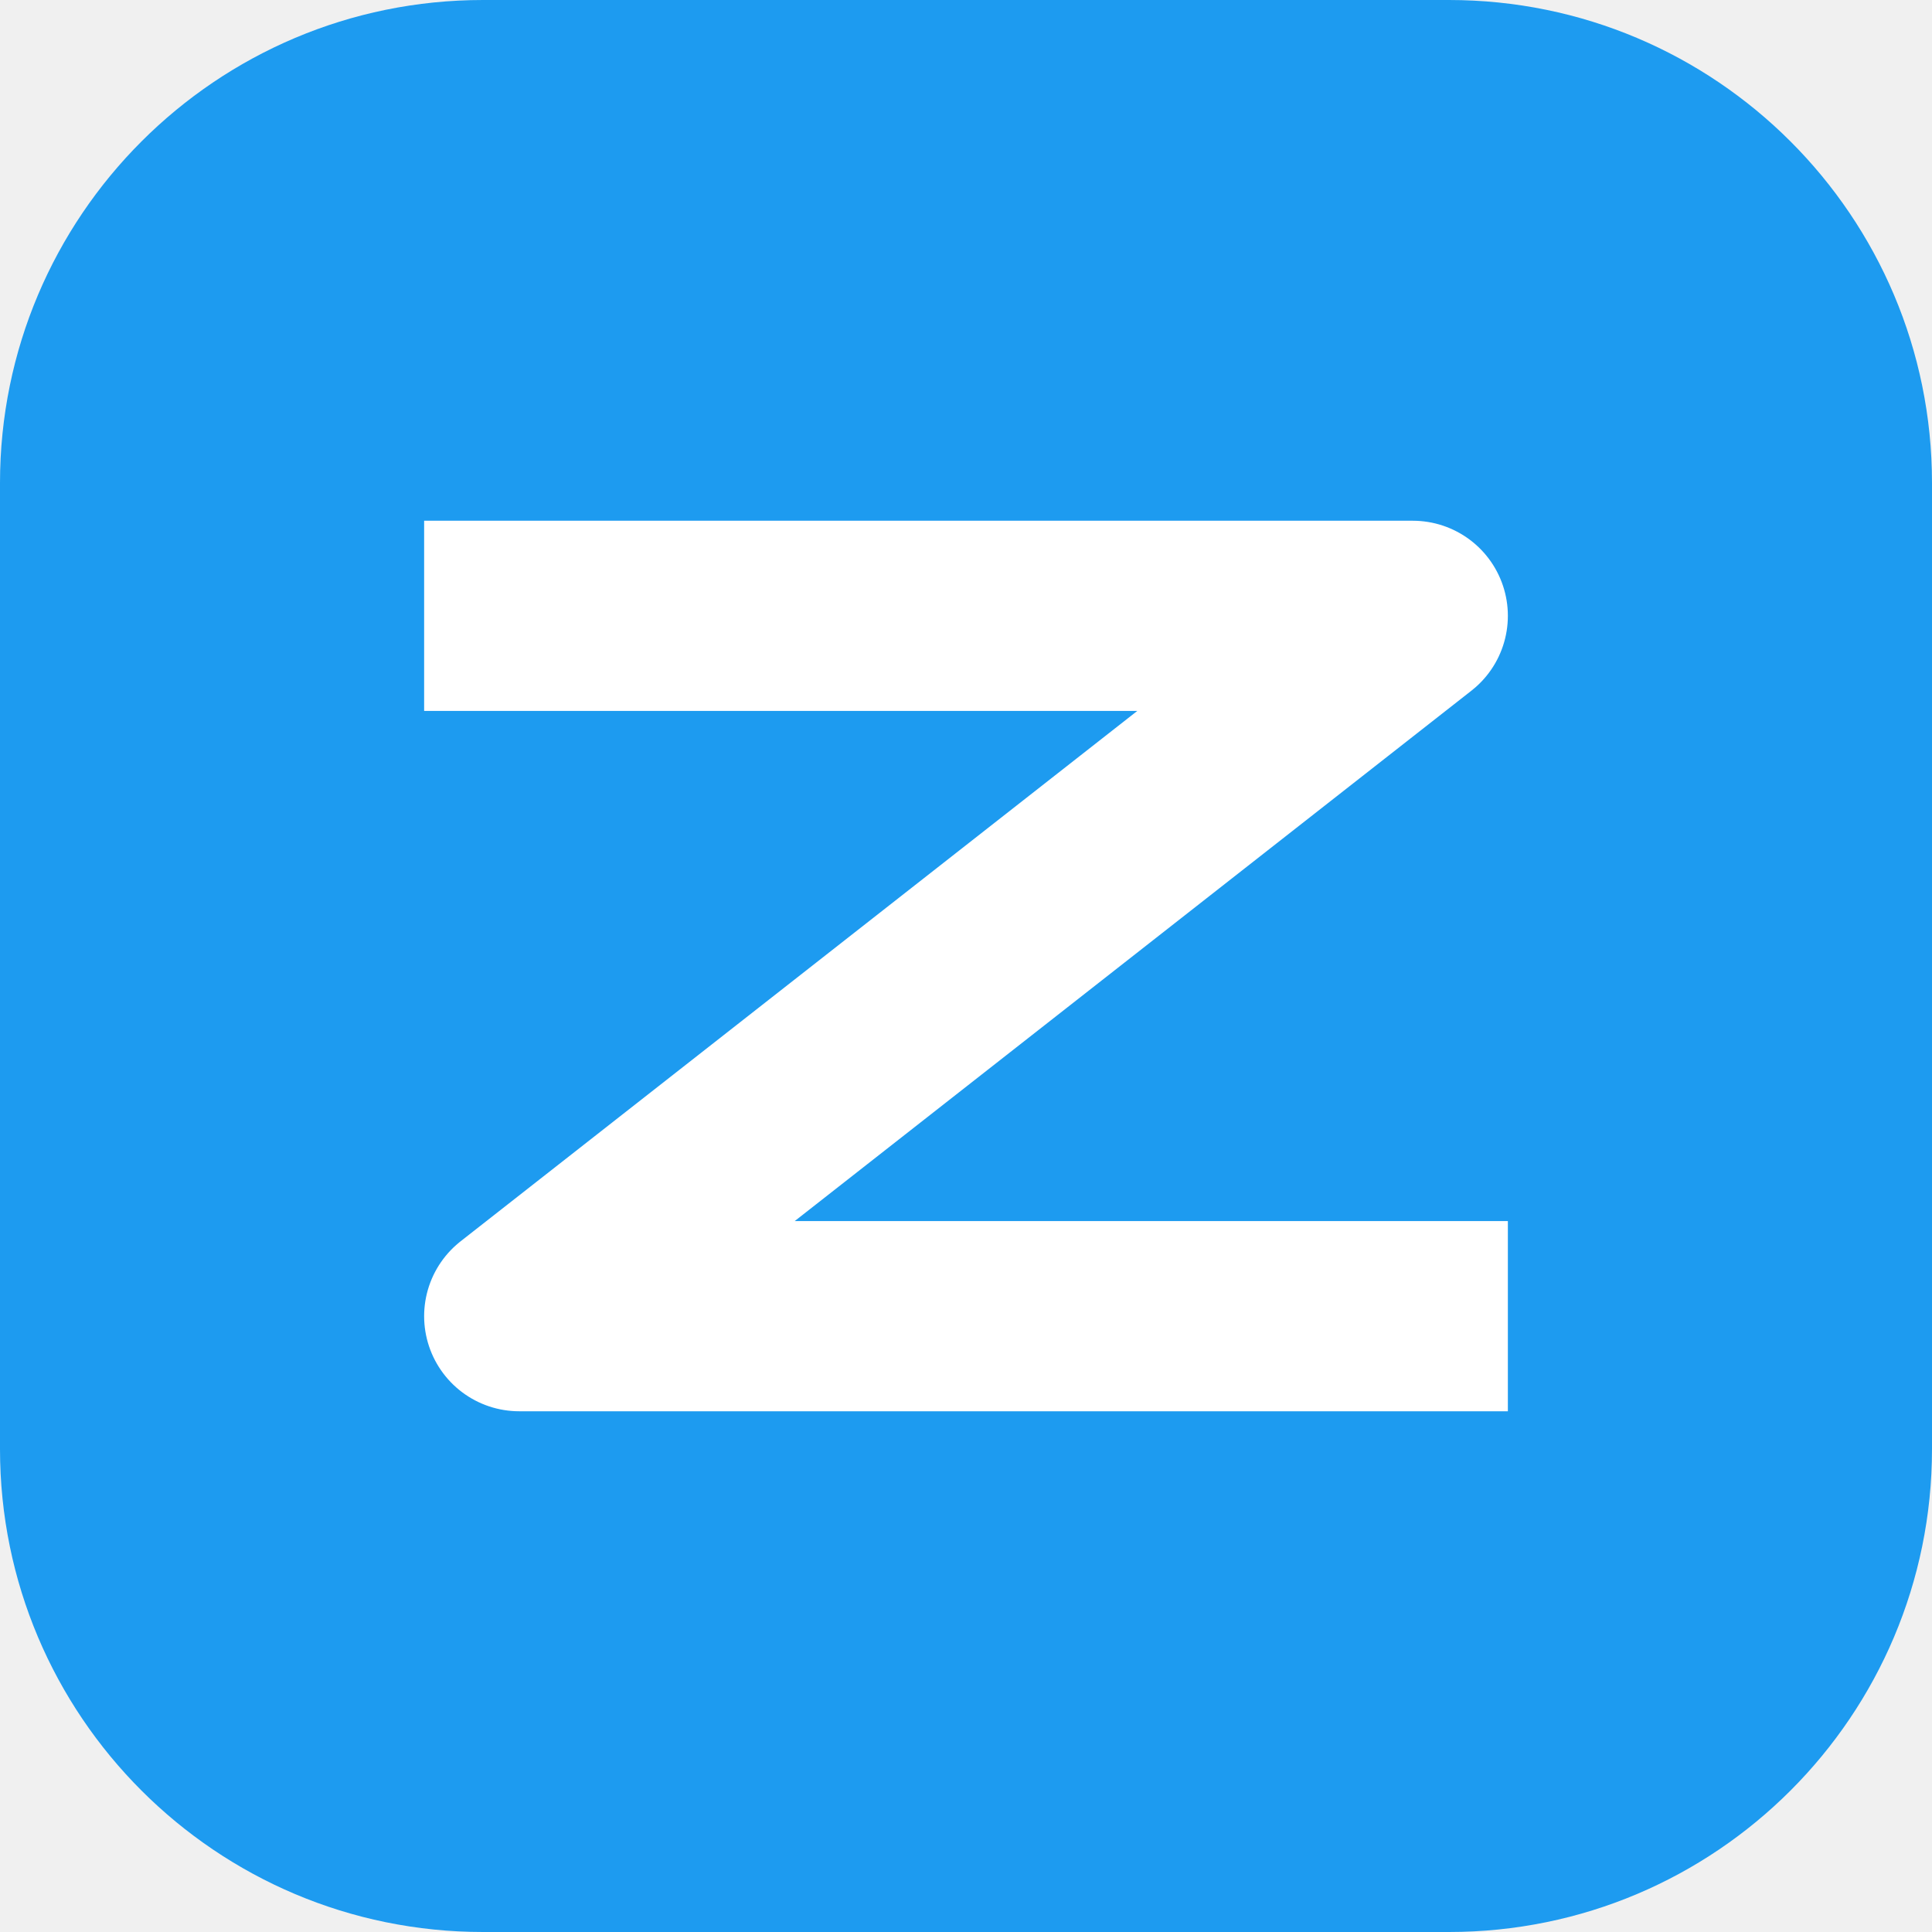
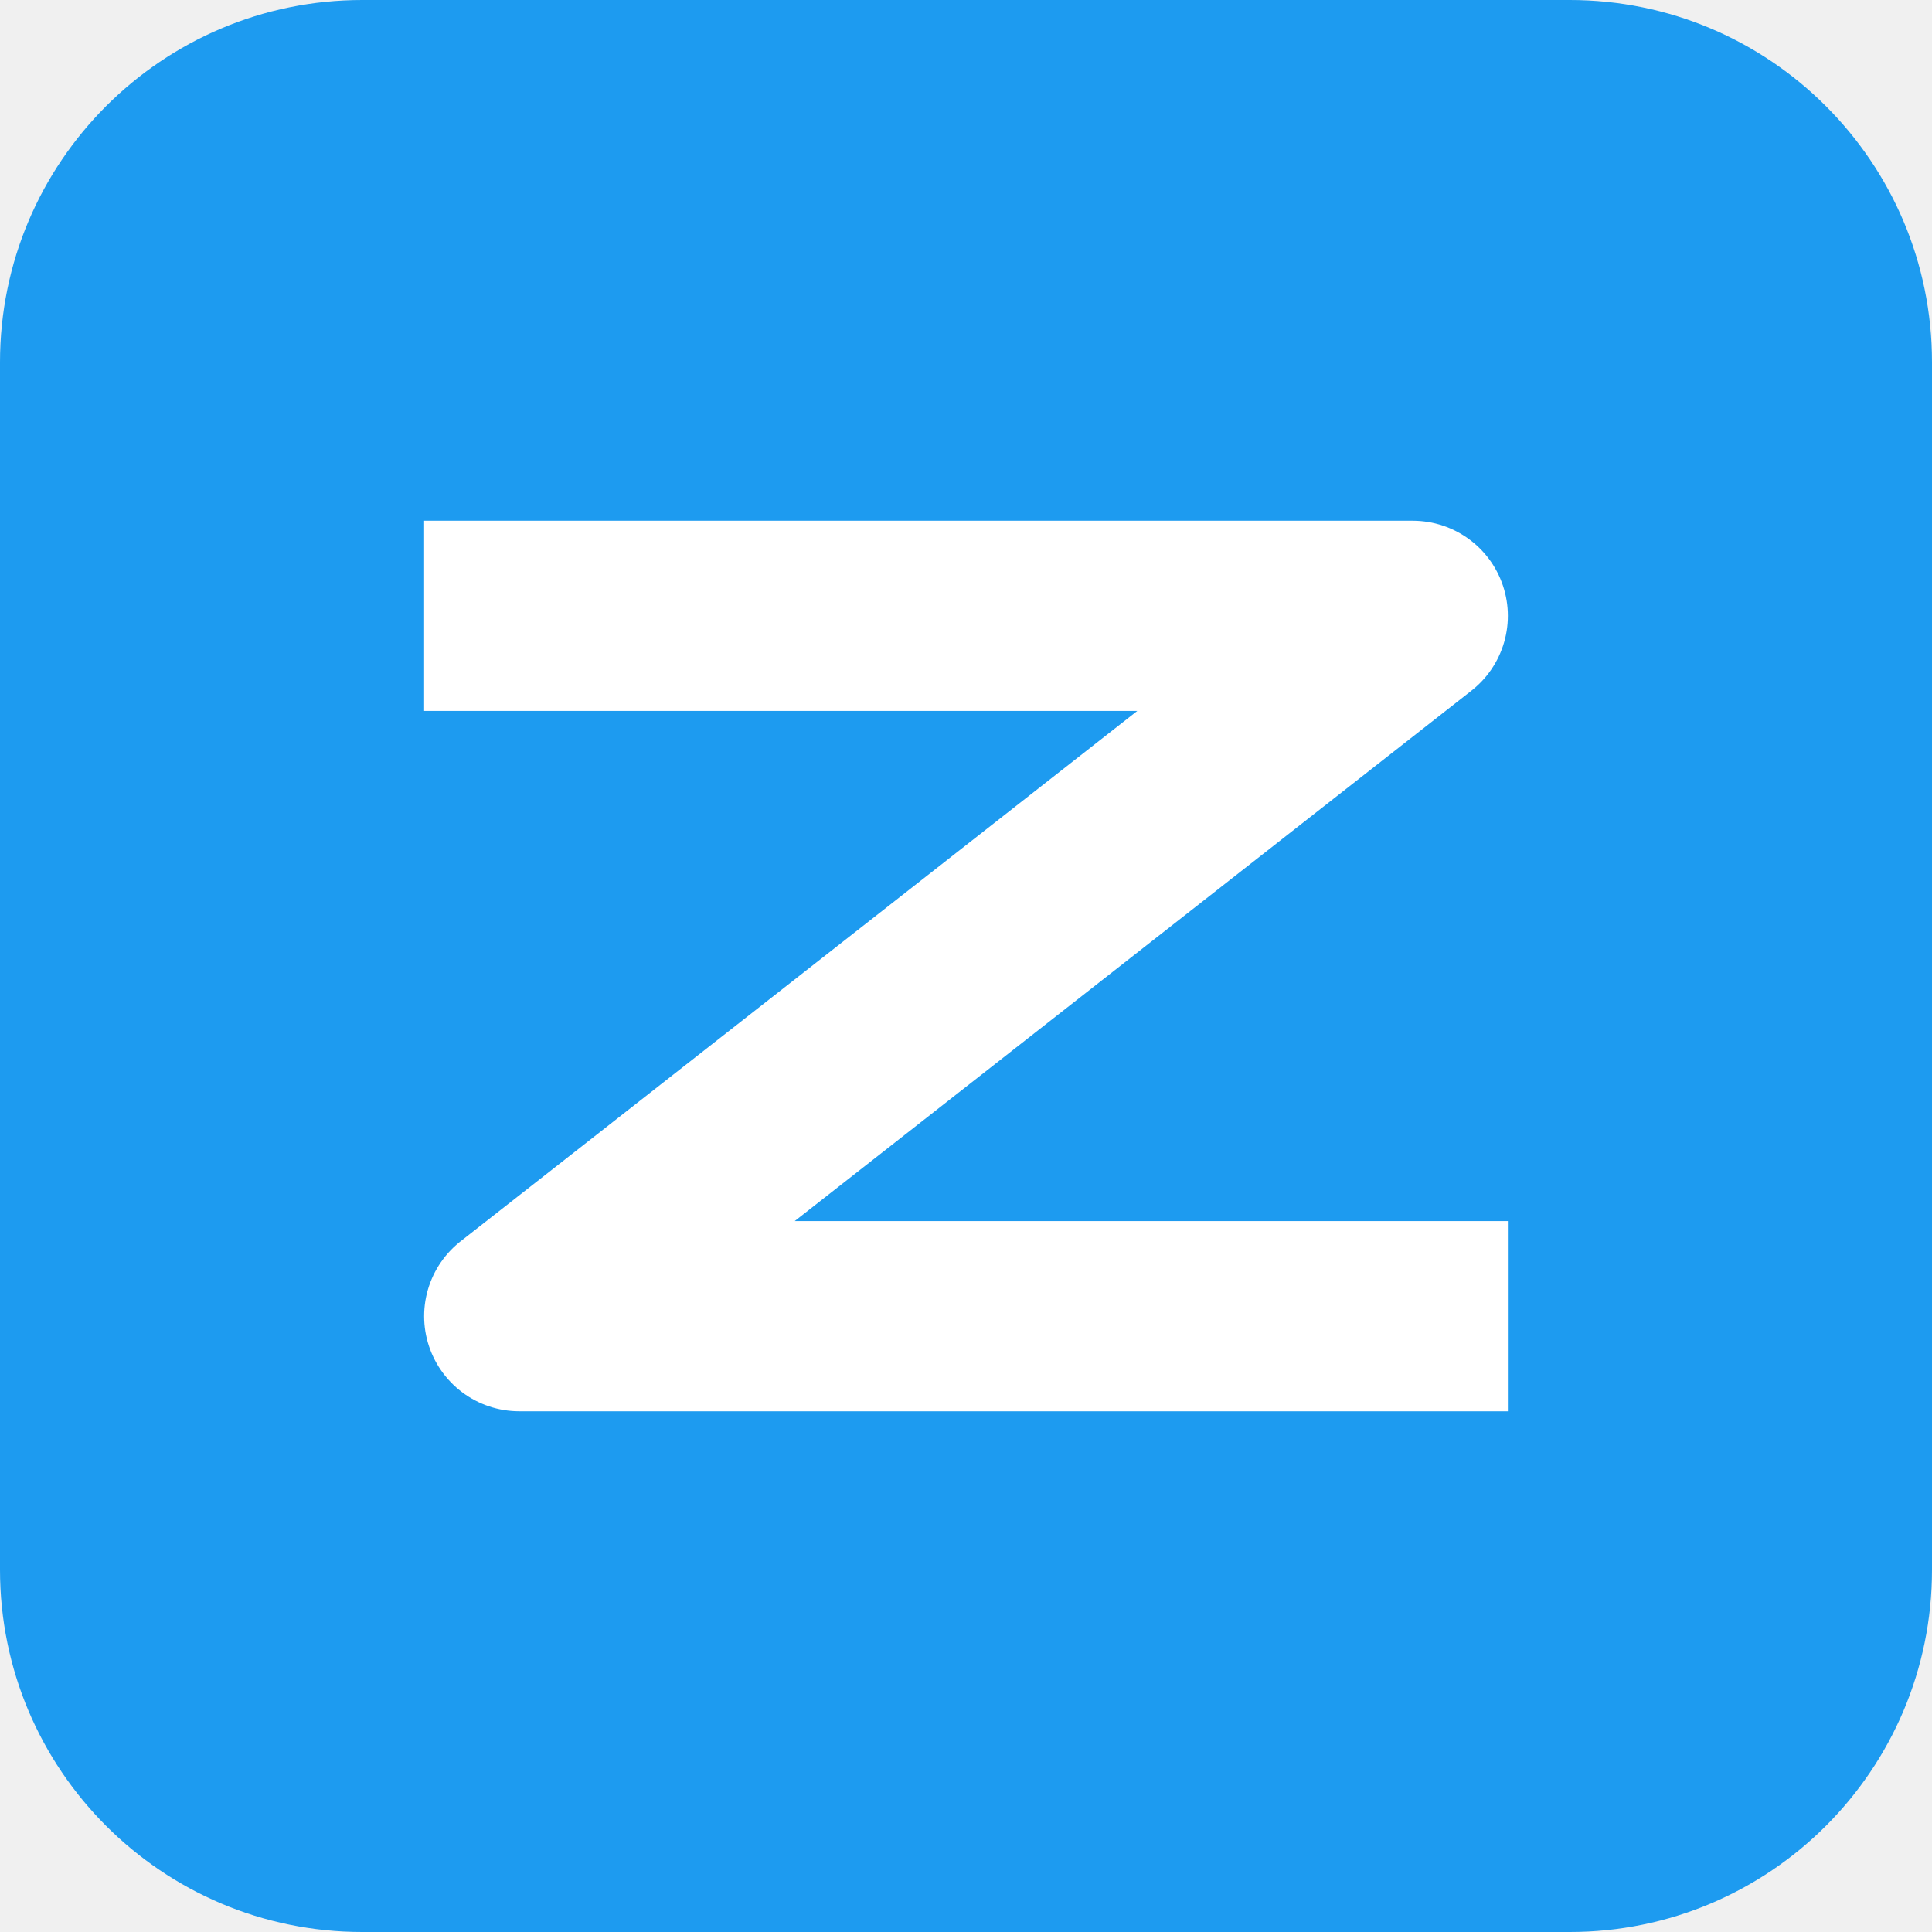
<svg xmlns="http://www.w3.org/2000/svg" viewBox="0 0 32 32" role="img" aria-label="Zivo">
-   <rect width="32" height="32" rx="8" fill="#1d9bf0" />
+   <rect width="32" height="32" rx="6" fill="#1d9bf0" />
  <path d="M8.6 10.2h14.8L8.6 21.8h14.8" fill="none" stroke="#fff" stroke-width="3.15" stroke-linecap="square" stroke-linejoin="round" />
</svg>
